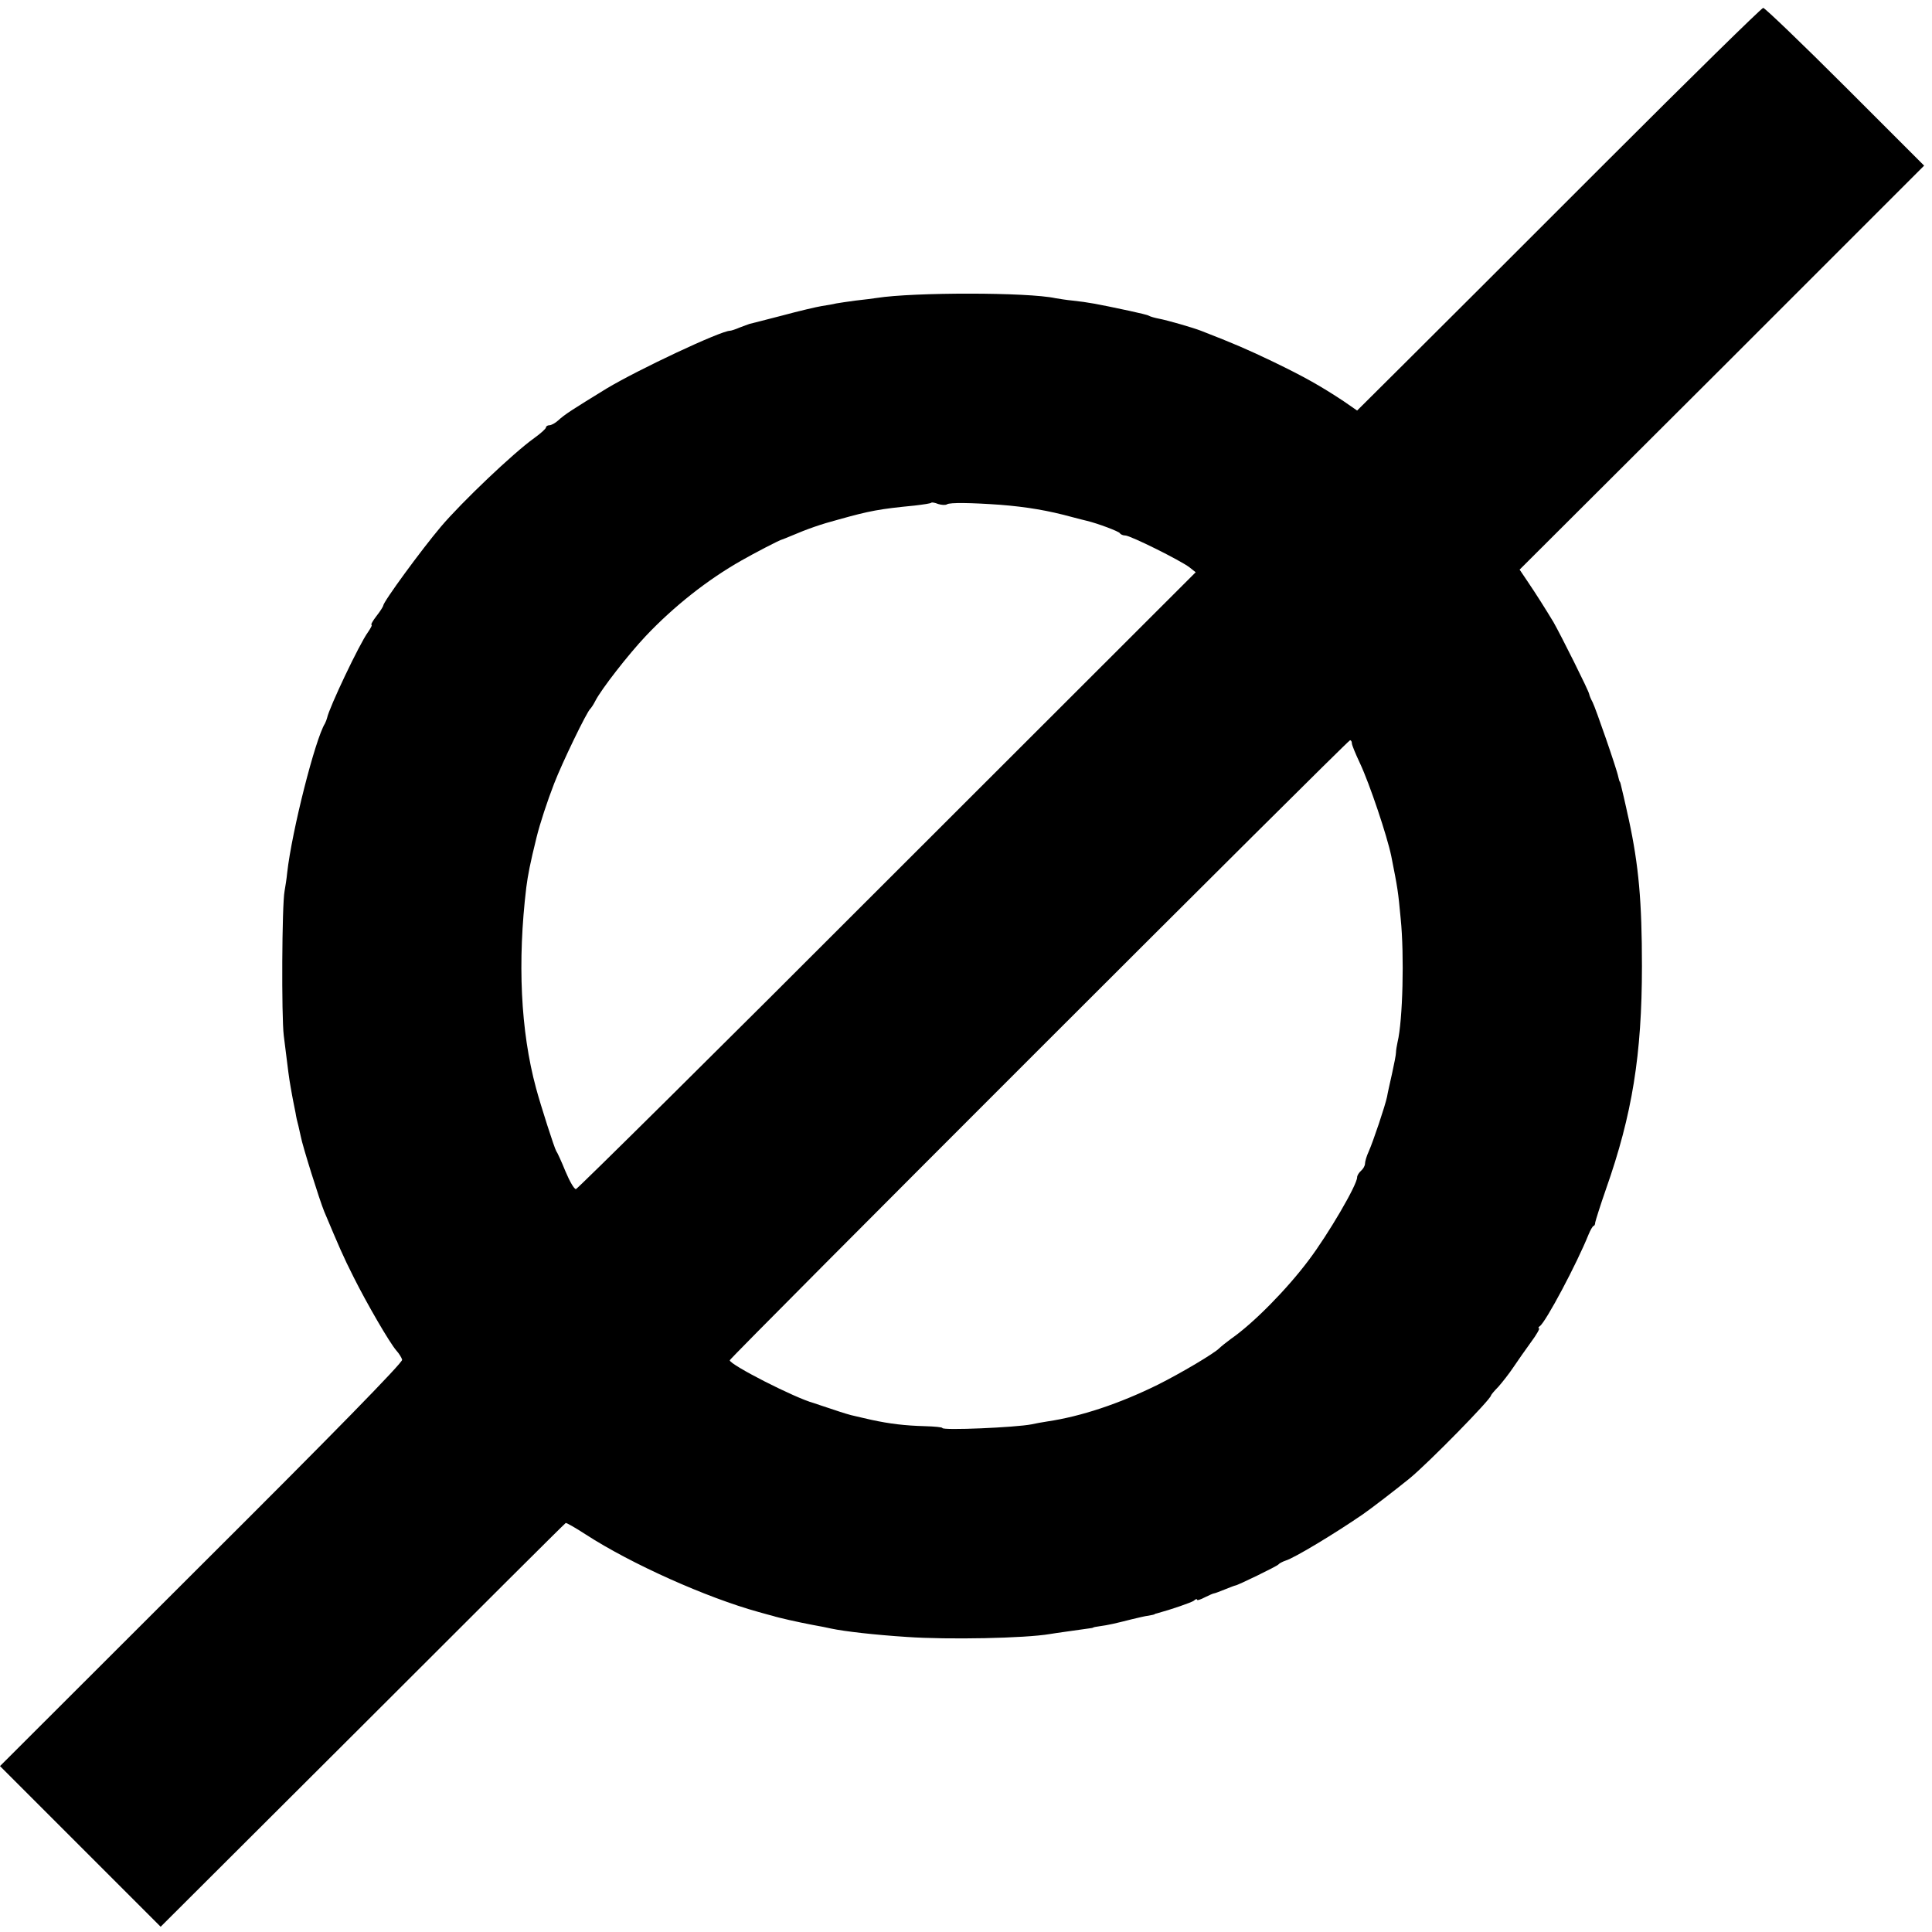
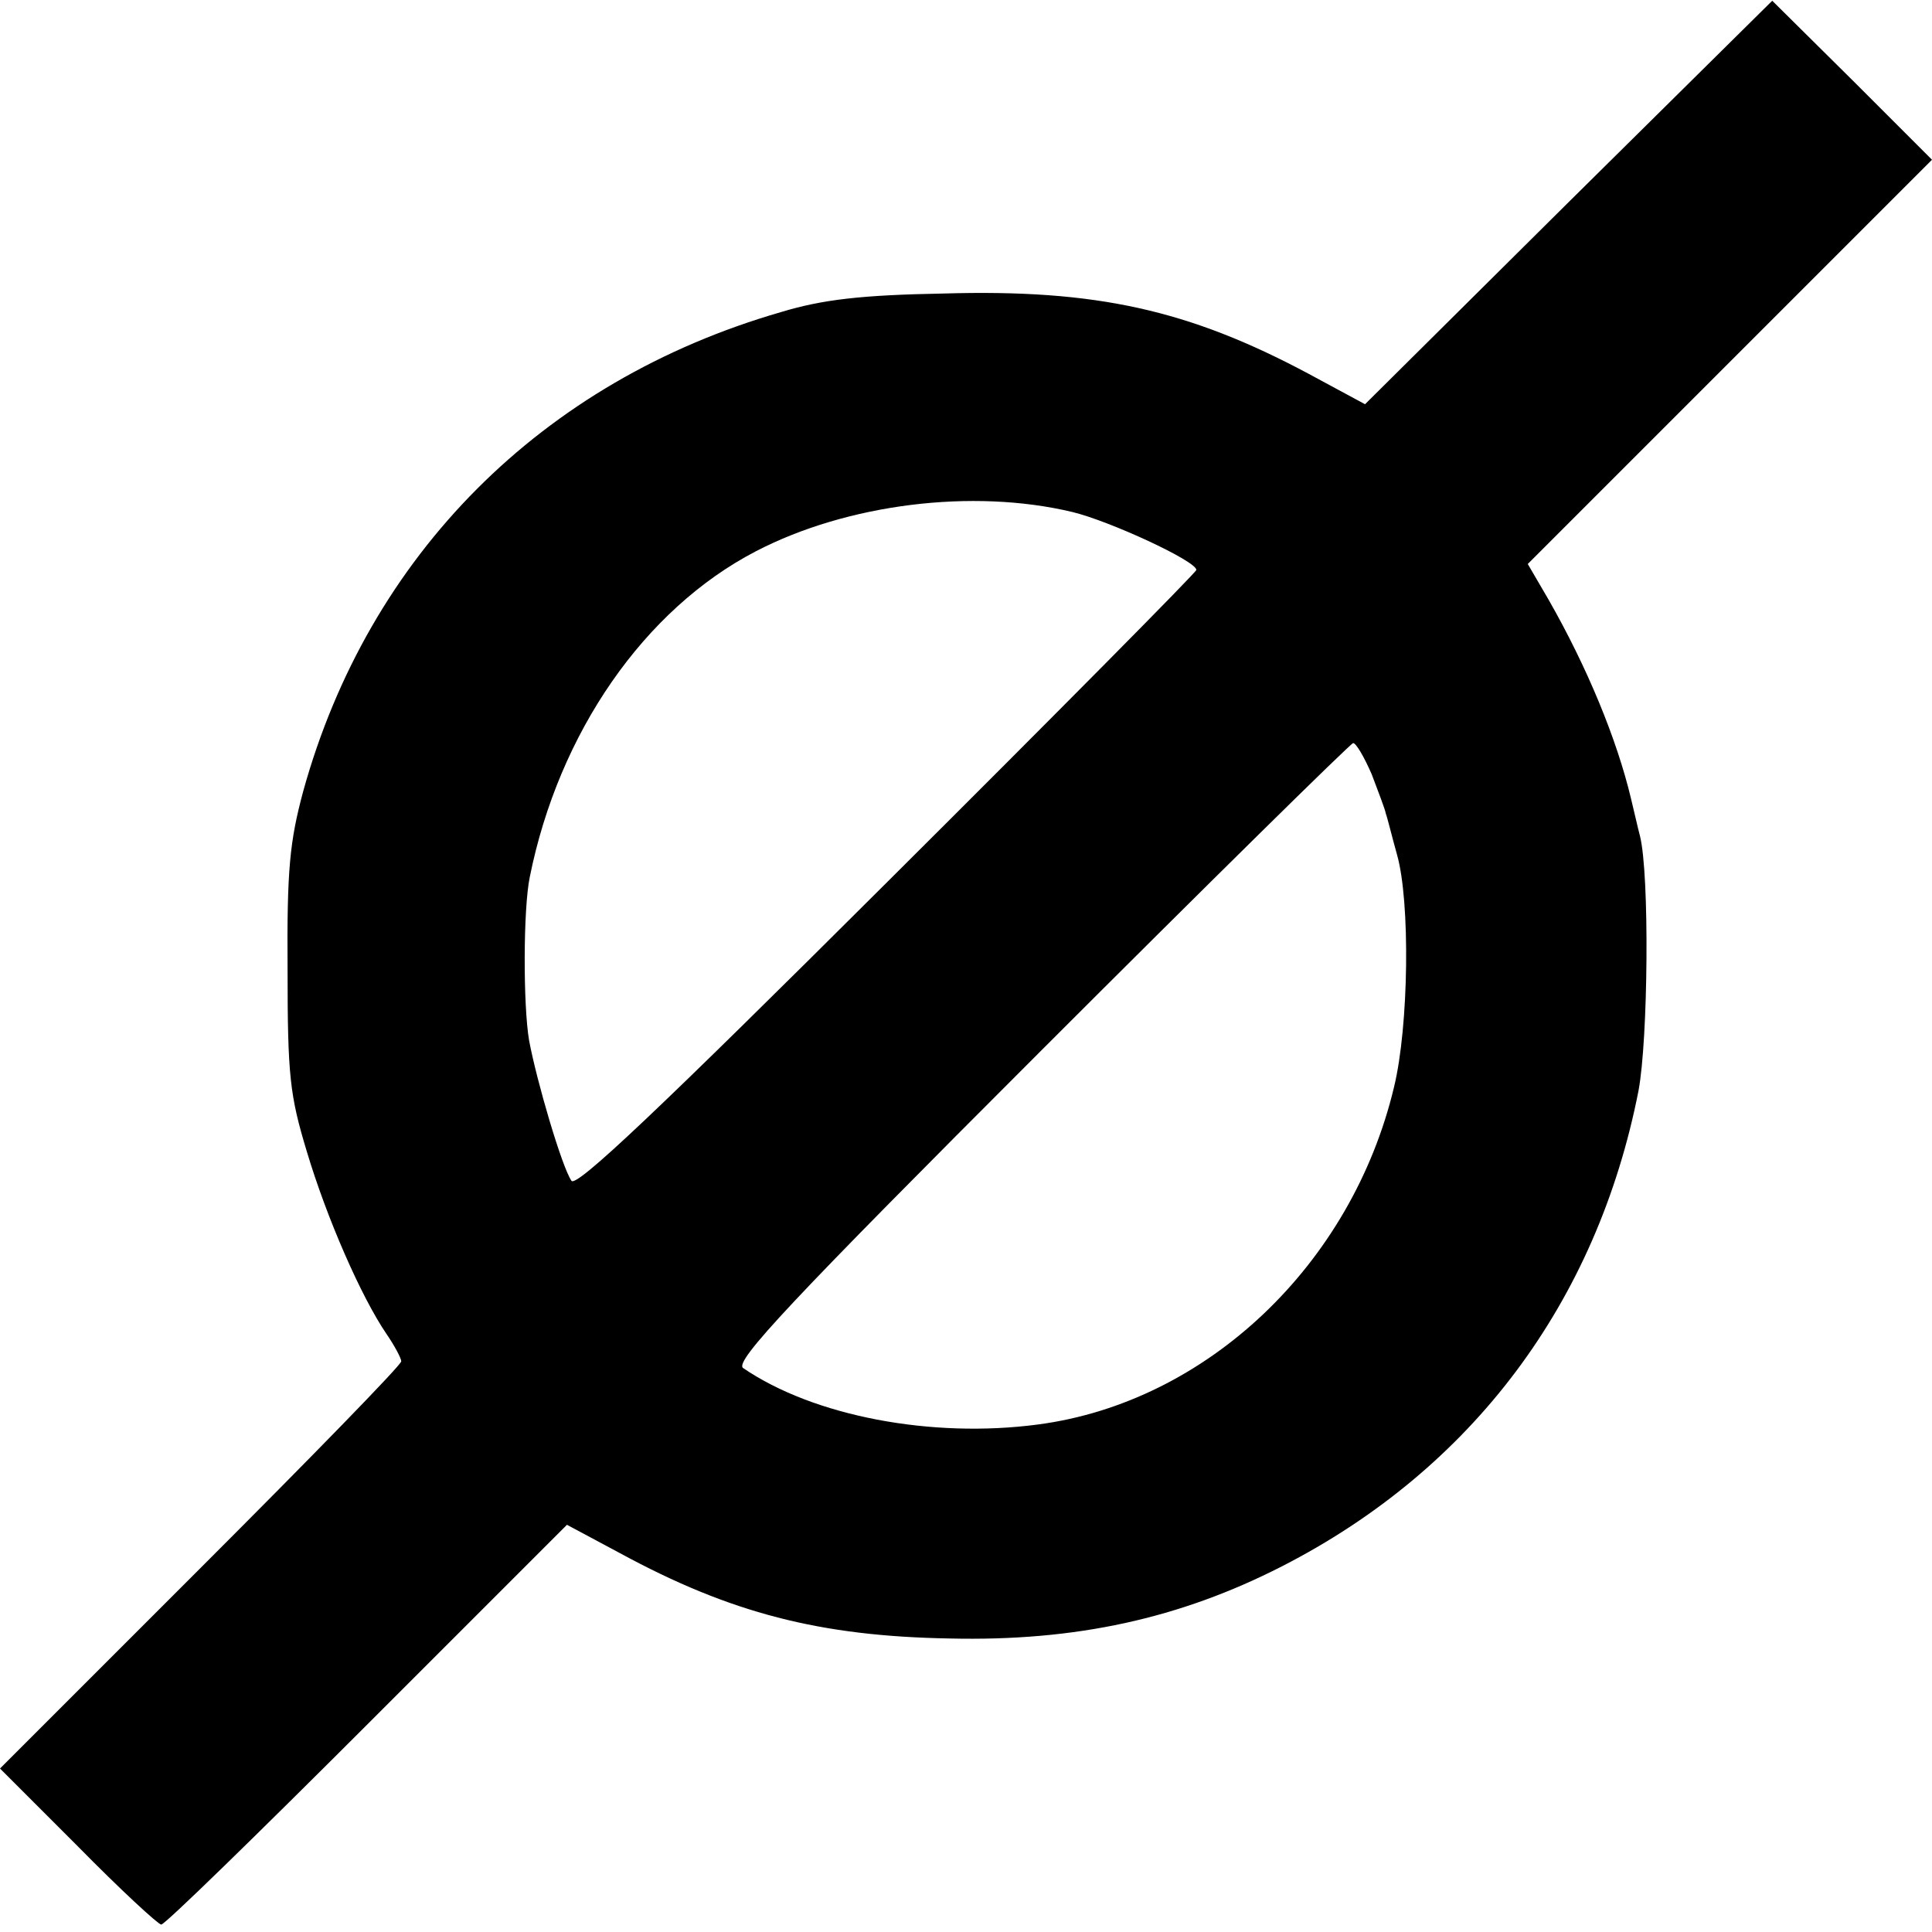
- <svg xmlns="http://www.w3.org/2000/svg" version="1.0" width="736pt" height="736pt" viewBox="0 0 736 736" preserveAspectRatio="xMidYMid meet">
-   <g transform="translate(0,736) scale(0.1,-0.1)" fill="#000000" stroke="none">
-     <path d="M6118 6742 c-323 -323 -668 -668 -767 -766 l-181 -180 -52 36 c-88 58 -148 92 -268 150 -98 47 -149 69 -275 118 -31 12 -128 40 -160 46 -16 3 -33 8 -38 11 -4 3 -38 11 -75 19 -127 27 -153 32 -217 39 -22 2 -51 7 -64 9 -105 23 -541 23 -681 1 -14 -2 -50 -7 -80 -10 -30 -4 -64 -9 -75 -11 -11 -3 -36 -7 -55 -10 -19 -3 -87 -19 -150 -36 -63 -16 -119 -31 -125 -32 -5 -2 -23 -8 -38 -14 -16 -7 -32 -12 -36 -12 -35 0 -348 -147 -470 -220 -130 -80 -159 -98 -185 -122 -11 -10 -26 -18 -33 -18 -7 0 -13 -4 -13 -8 0 -5 -20 -23 -45 -41 -80 -57 -277 -245 -355 -337 -76 -90 -220 -287 -220 -301 0 -3 -11 -21 -26 -40 -14 -18 -22 -33 -19 -33 4 0 -2 -12 -13 -28 -33 -45 -148 -288 -156 -327 -1 -5 -5 -15 -8 -21 -37 -59 -126 -409 -144 -569 -2 -22 -7 -53 -10 -70 -10 -52 -12 -477 -3 -550 18 -146 20 -161 26 -195 3 -19 8 -44 10 -55 2 -11 6 -31 9 -45 2 -14 7 -36 11 -50 3 -14 7 -32 9 -40 6 -34 72 -244 89 -285 56 -133 72 -171 112 -250 51 -102 137 -250 163 -280 10 -11 20 -27 22 -35 3 -10 -265 -284 -764 -781 l-768 -767 306 -306 306 -306 769 767 c423 423 771 770 774 771 2 2 37 -18 77 -44 173 -112 459 -240 658 -295 25 -7 50 -14 55 -15 17 -6 97 -24 150 -34 28 -5 59 -11 71 -14 52 -11 166 -24 289 -32 158 -11 450 -5 544 11 23 4 91 13 146 21 11 1 20 3 20 4 0 1 11 3 25 5 31 4 61 11 120 26 25 6 54 13 65 14 11 2 21 4 23 5 1 2 5 3 10 4 55 15 130 41 140 48 6 6 12 8 12 4 0 -4 13 0 30 9 16 8 32 15 35 15 3 0 21 7 41 15 20 8 38 15 40 15 8 0 160 74 164 80 3 4 16 11 28 15 33 10 186 102 295 177 29 20 128 96 177 136 73 60 310 302 310 316 0 2 12 17 28 33 15 17 41 50 57 74 16 24 47 68 68 97 21 28 34 52 30 52 -4 0 -3 4 3 8 23 16 141 238 186 350 7 17 16 32 19 32 3 0 6 6 6 13 1 6 19 64 41 127 100 284 137 512 137 850 0 244 -12 382 -50 558 -3 12 -7 32 -10 45 -4 18 -13 58 -21 90 -1 4 -2 8 -4 10 -1 1 -3 9 -5 17 -5 28 -87 264 -98 285 -6 11 -12 25 -13 31 -2 13 -107 223 -136 274 -29 48 -66 107 -100 157 l-29 43 771 769 770 770 -301 301 c-165 165 -306 300 -312 300 -7 -1 -276 -265 -599 -588z m-2510 -1303 c11 7 90 6 202 -2 102 -8 184 -22 275 -47 22 -6 47 -12 55 -14 45 -11 121 -40 126 -47 3 -5 12 -9 21 -9 19 0 210 -95 244 -121 l24 -19 -1175 -1174 c-646 -647 -1180 -1175 -1186 -1176 -7 0 -24 30 -40 68 -15 37 -31 72 -35 77 -7 11 -59 173 -77 240 -59 218 -71 482 -37 765 6 46 14 89 39 190 13 53 41 138 67 205 30 78 125 275 138 285 3 3 12 16 19 30 23 45 126 177 192 247 108 114 236 215 365 288 49 28 145 78 155 80 3 1 19 7 35 14 61 26 112 44 180 62 118 33 155 40 289 53 33 4 62 8 64 11 2 2 14 0 26 -5 13 -4 28 -5 34 -1z m1542 -911 c0 -6 14 -40 31 -76 37 -79 103 -276 119 -353 25 -126 26 -133 36 -239 14 -138 8 -388 -12 -470 -3 -14 -6 -32 -6 -40 0 -8 -7 -44 -15 -80 -8 -36 -17 -75 -19 -88 -7 -34 -53 -171 -70 -209 -8 -17 -14 -38 -14 -46 0 -8 -7 -20 -15 -27 -8 -7 -15 -18 -15 -25 0 -29 -110 -217 -184 -315 -83 -111 -211 -241 -296 -300 -19 -14 -39 -30 -45 -36 -18 -19 -146 -95 -234 -139 -148 -73 -293 -121 -421 -140 -20 -3 -47 -8 -60 -11 -61 -12 -340 -24 -340 -14 0 3 -30 6 -68 7 -74 2 -133 9 -202 24 -25 6 -54 12 -65 15 -12 2 -48 13 -80 24 -33 11 -67 22 -75 25 -71 19 -320 146 -320 163 0 9 2353 2361 2363 2362 4 0 7 -5 7 -12z" />
+ <svg xmlns="http://www.w3.org/2000/svg" version="1.0" width="260pt" height="260pt" viewBox="0 0 260 260" preserveAspectRatio="xMidYMid meet">
+   <g transform="translate(0,260) scale(0.1,-0.1)" fill="#000000" stroke="none">
+     <path d="M2111 2328 l-274 -272 -76 41 c-161 86 -286 114 -491 108 -110 -2 -163 -8 -219 -25 -322 -93 -555 -327 -643 -645 -18 -67 -22 -105 -21 -240 0 -143 3 -169 26 -245 27 -90 73 -195 107 -245 11 -16 20 -33 20 -37 0 -5 -121 -129 -270 -278 l-270 -270 105 -105 c57 -58 108 -105 112 -105 5 0 129 121 277 269 l269 269 71 -38 c149 -81 270 -112 444 -115 170 -4 310 27 447 97 256 131 424 355 480 640 13 69 15 291 2 343 -3 11 -8 34 -12 50 -19 80 -59 177 -111 268 l-28 48 272 272 272 272 -107 107 -108 107 -274 -271z m-668 -417 c50 -12 167 -66 167 -78 0 -3 -187 -192 -416 -420 -308 -307 -419 -412 -425 -402 -13 19 -47 135 -57 189 -8 47 -8 177 1 220 39 194 154 360 304 438 123 64 292 85 426 53z m403 -353 c9 -24 18 -47 19 -53 2 -5 8 -30 15 -55 18 -63 16 -231 -4 -313 -57 -239 -252 -424 -479 -454 -143 -19 -302 11 -397 76 -12 9 64 90 400 426 228 228 418 415 421 415 4 0 15 -19 25 -42z" />
  </g>
</svg>
